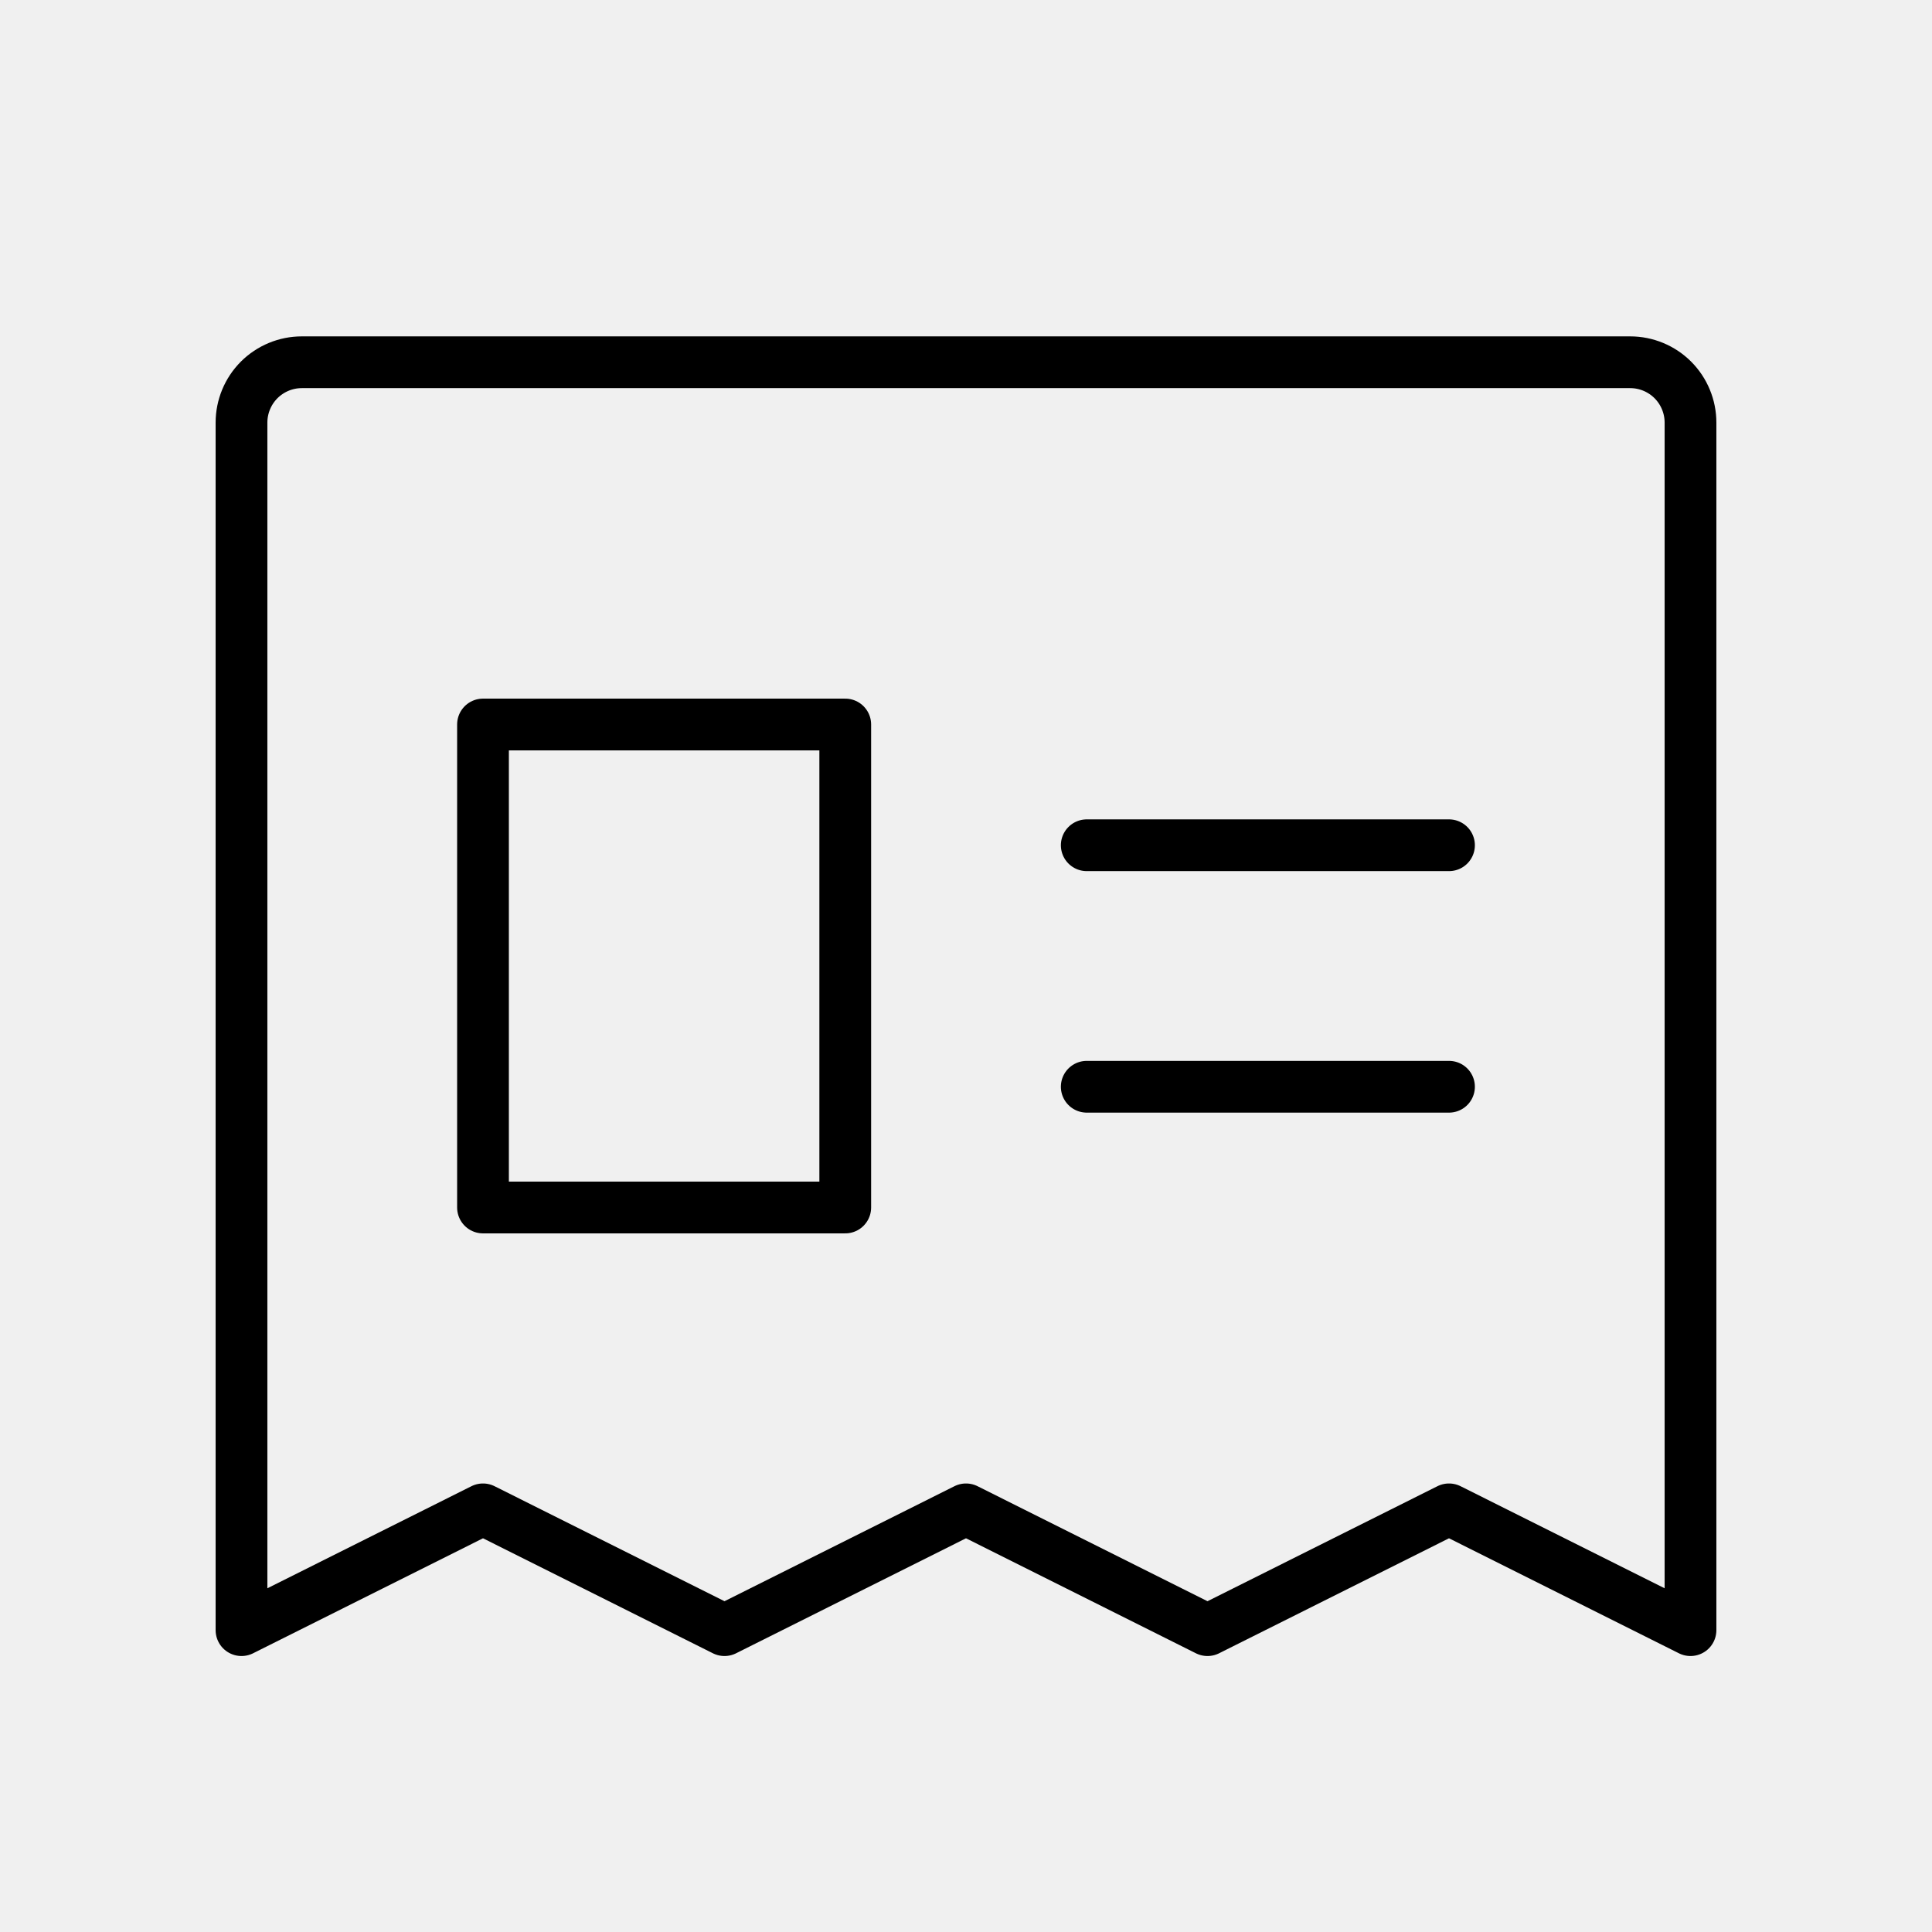
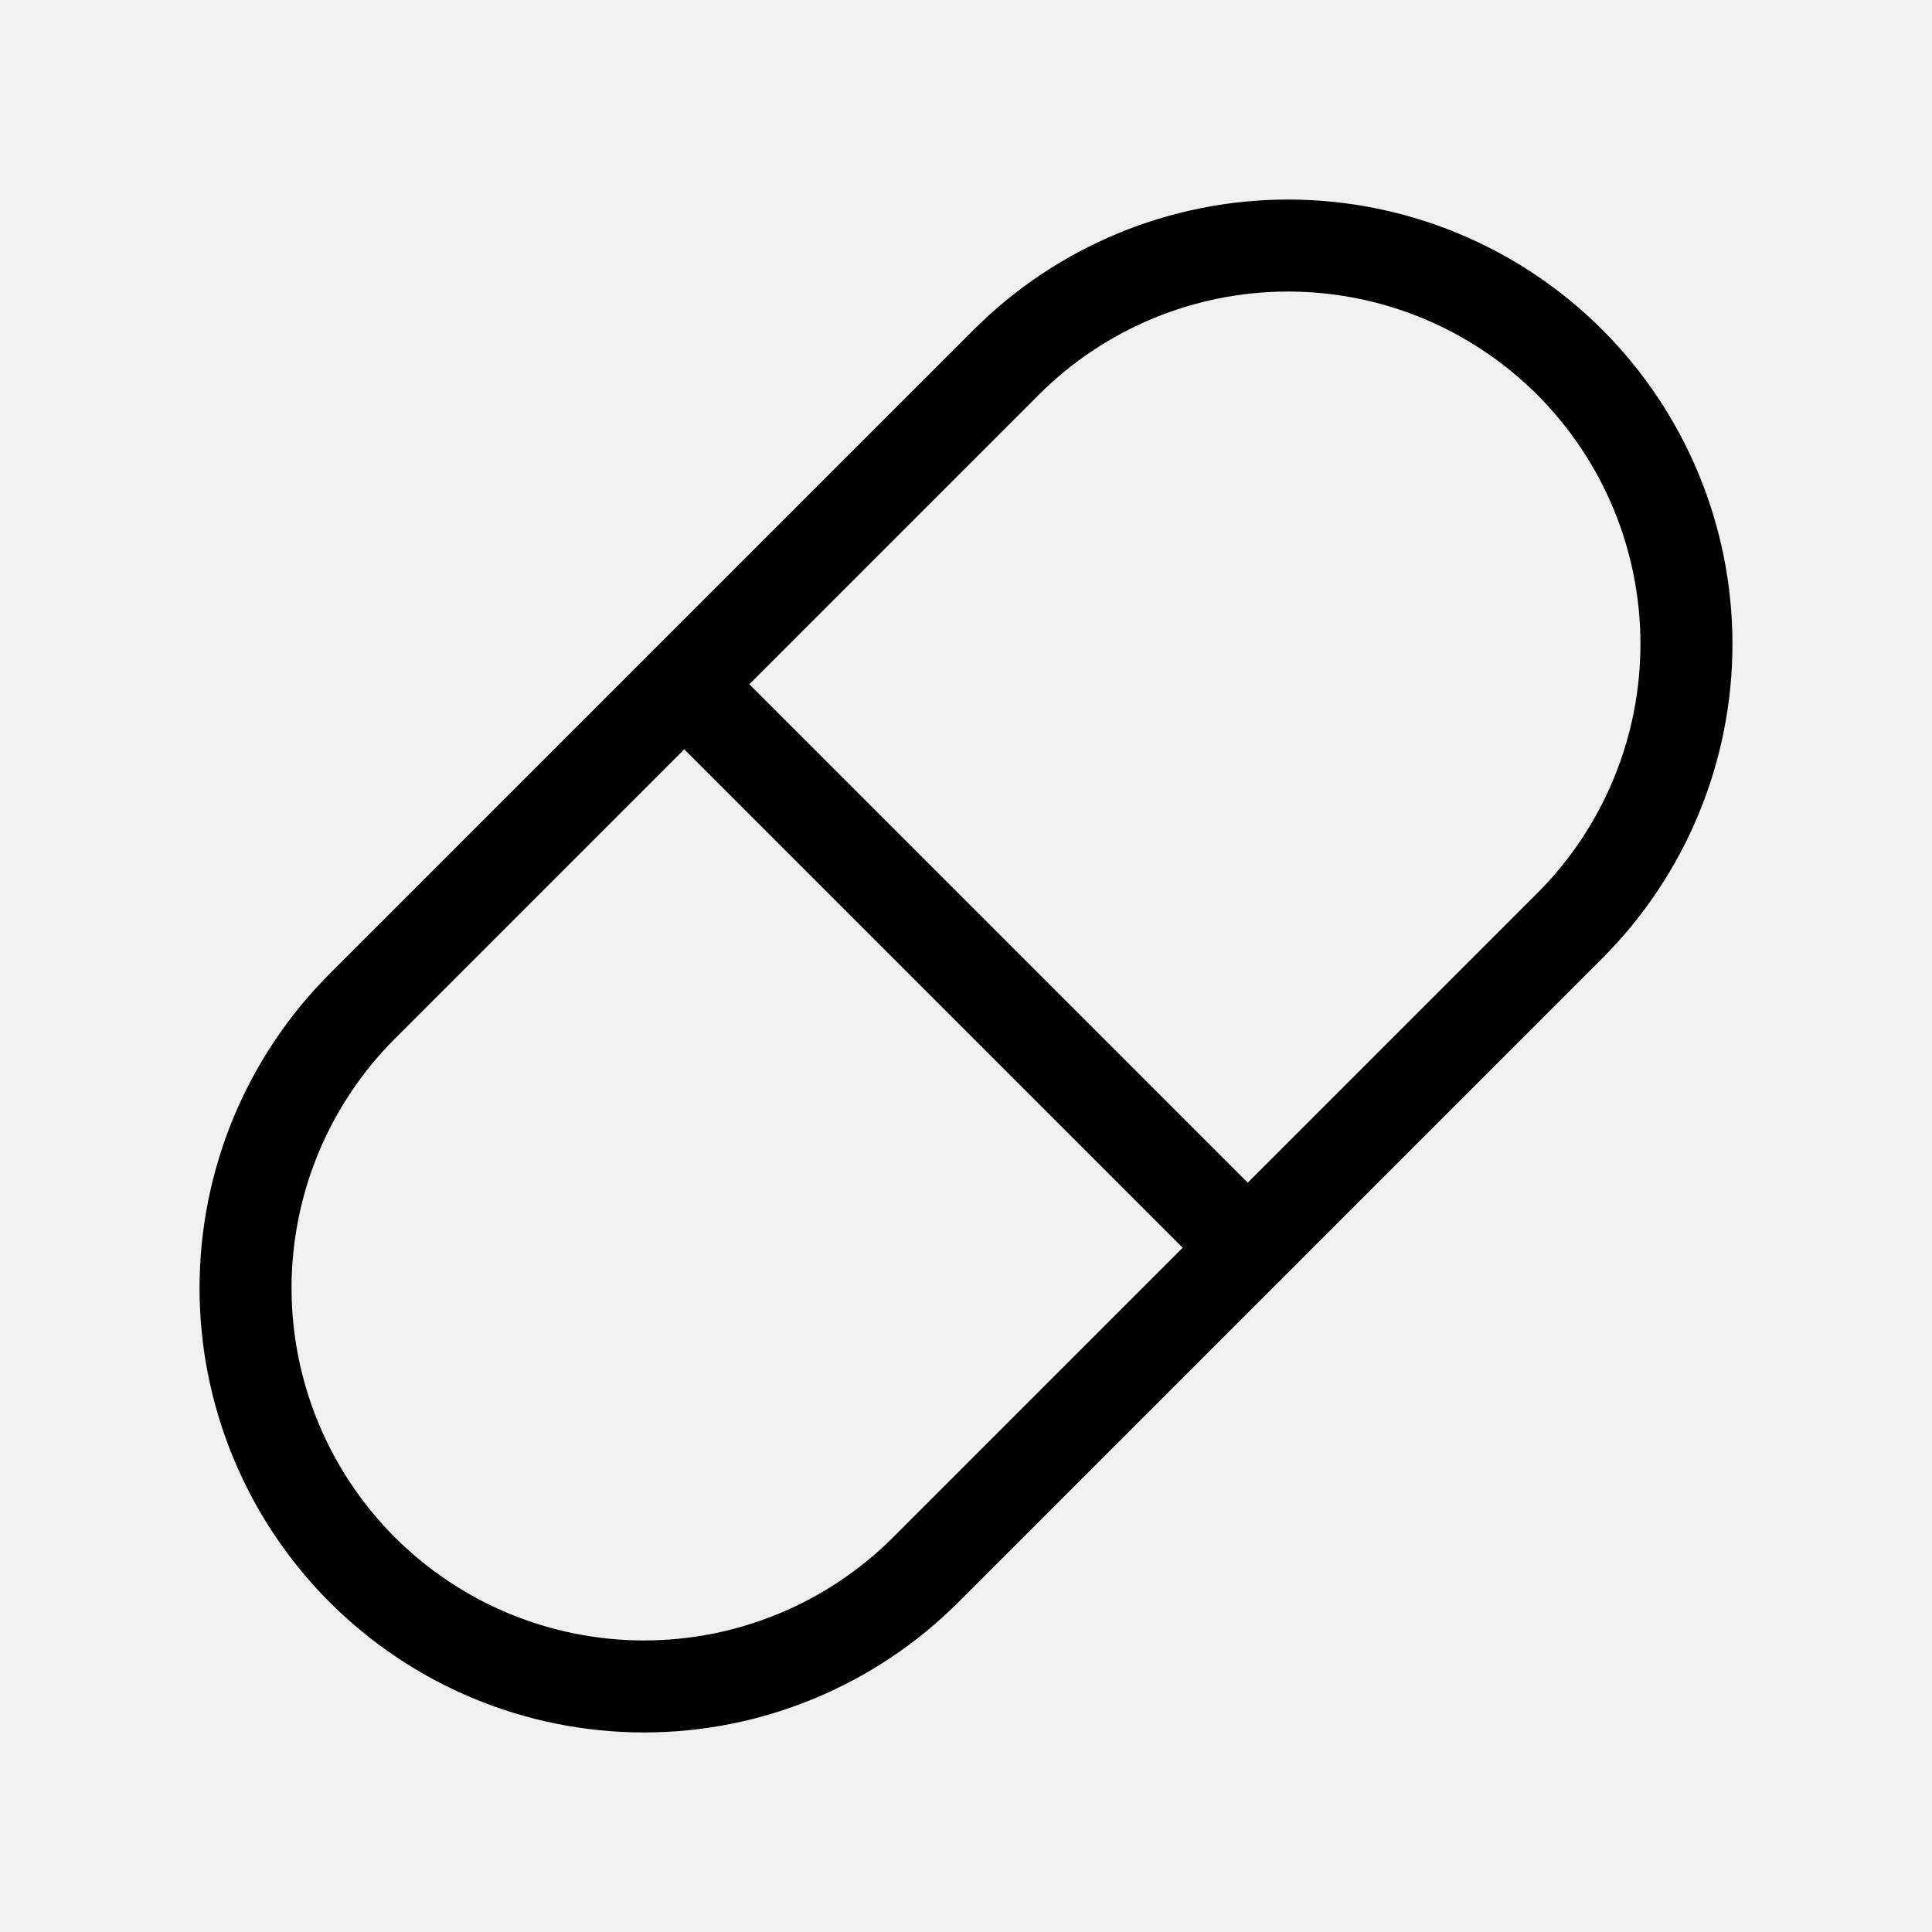
<svg xmlns="http://www.w3.org/2000/svg" width="42" height="42" viewBox="0 0 42 42" fill="none">
-   <g clip-path="url(#clip0_5_422)">
-     <path d="M5.25 35.438V9.188C5.25 8.839 5.388 8.506 5.634 8.259C5.881 8.013 6.214 7.875 6.562 7.875H35.438C35.786 7.875 36.119 8.013 36.366 8.259C36.612 8.506 36.75 8.839 36.75 9.188V35.438L31.5 32.812L26.25 35.438L21 32.812L15.75 35.438L10.5 32.812L5.25 35.438Z" stroke="black" stroke-width="1.125" stroke-linecap="round" stroke-linejoin="round" />
-     <path d="M23.625 18.375H31.5" stroke="black" stroke-width="1.125" stroke-linecap="round" stroke-linejoin="round" />
-     <path d="M23.625 23.625H31.5" stroke="black" stroke-width="1.125" stroke-linecap="round" stroke-linejoin="round" />
-     <path d="M18.375 15.75H10.5V26.25H18.375V15.75Z" stroke="black" stroke-width="1.125" stroke-linecap="round" stroke-linejoin="round" />
+   <g clip-path="url(#clip0_3_274)">
+     <path d="M7.875 21.875L21.875 7.875C23.5 6.251 25.703 5.338 28 5.338C30.297 5.338 32.501 6.251 34.125 7.875C35.749 9.499 36.662 11.703 36.662 14C36.662 16.297 35.749 18.501 34.125 20.125L20.125 34.125C18.501 35.749 16.297 36.662 14 36.662C11.703 36.662 9.499 35.749 7.875 34.125C6.251 32.501 5.338 30.297 5.338 28C5.338 25.703 6.251 23.5 7.875 21.875Z" stroke="black" stroke-width="2" stroke-linecap="round" stroke-linejoin="round" />
+     <path d="M14.875 14.875L27.125 27.125" stroke="black" stroke-width="2" stroke-linecap="round" stroke-linejoin="round" />
  </g>
  <defs>
-     <clipPath id="clip0_5_422">
+     <clipPath id="clip0_3_274">
      <rect width="42" height="42" fill="white" />
    </clipPath>
  </defs>
</svg>
